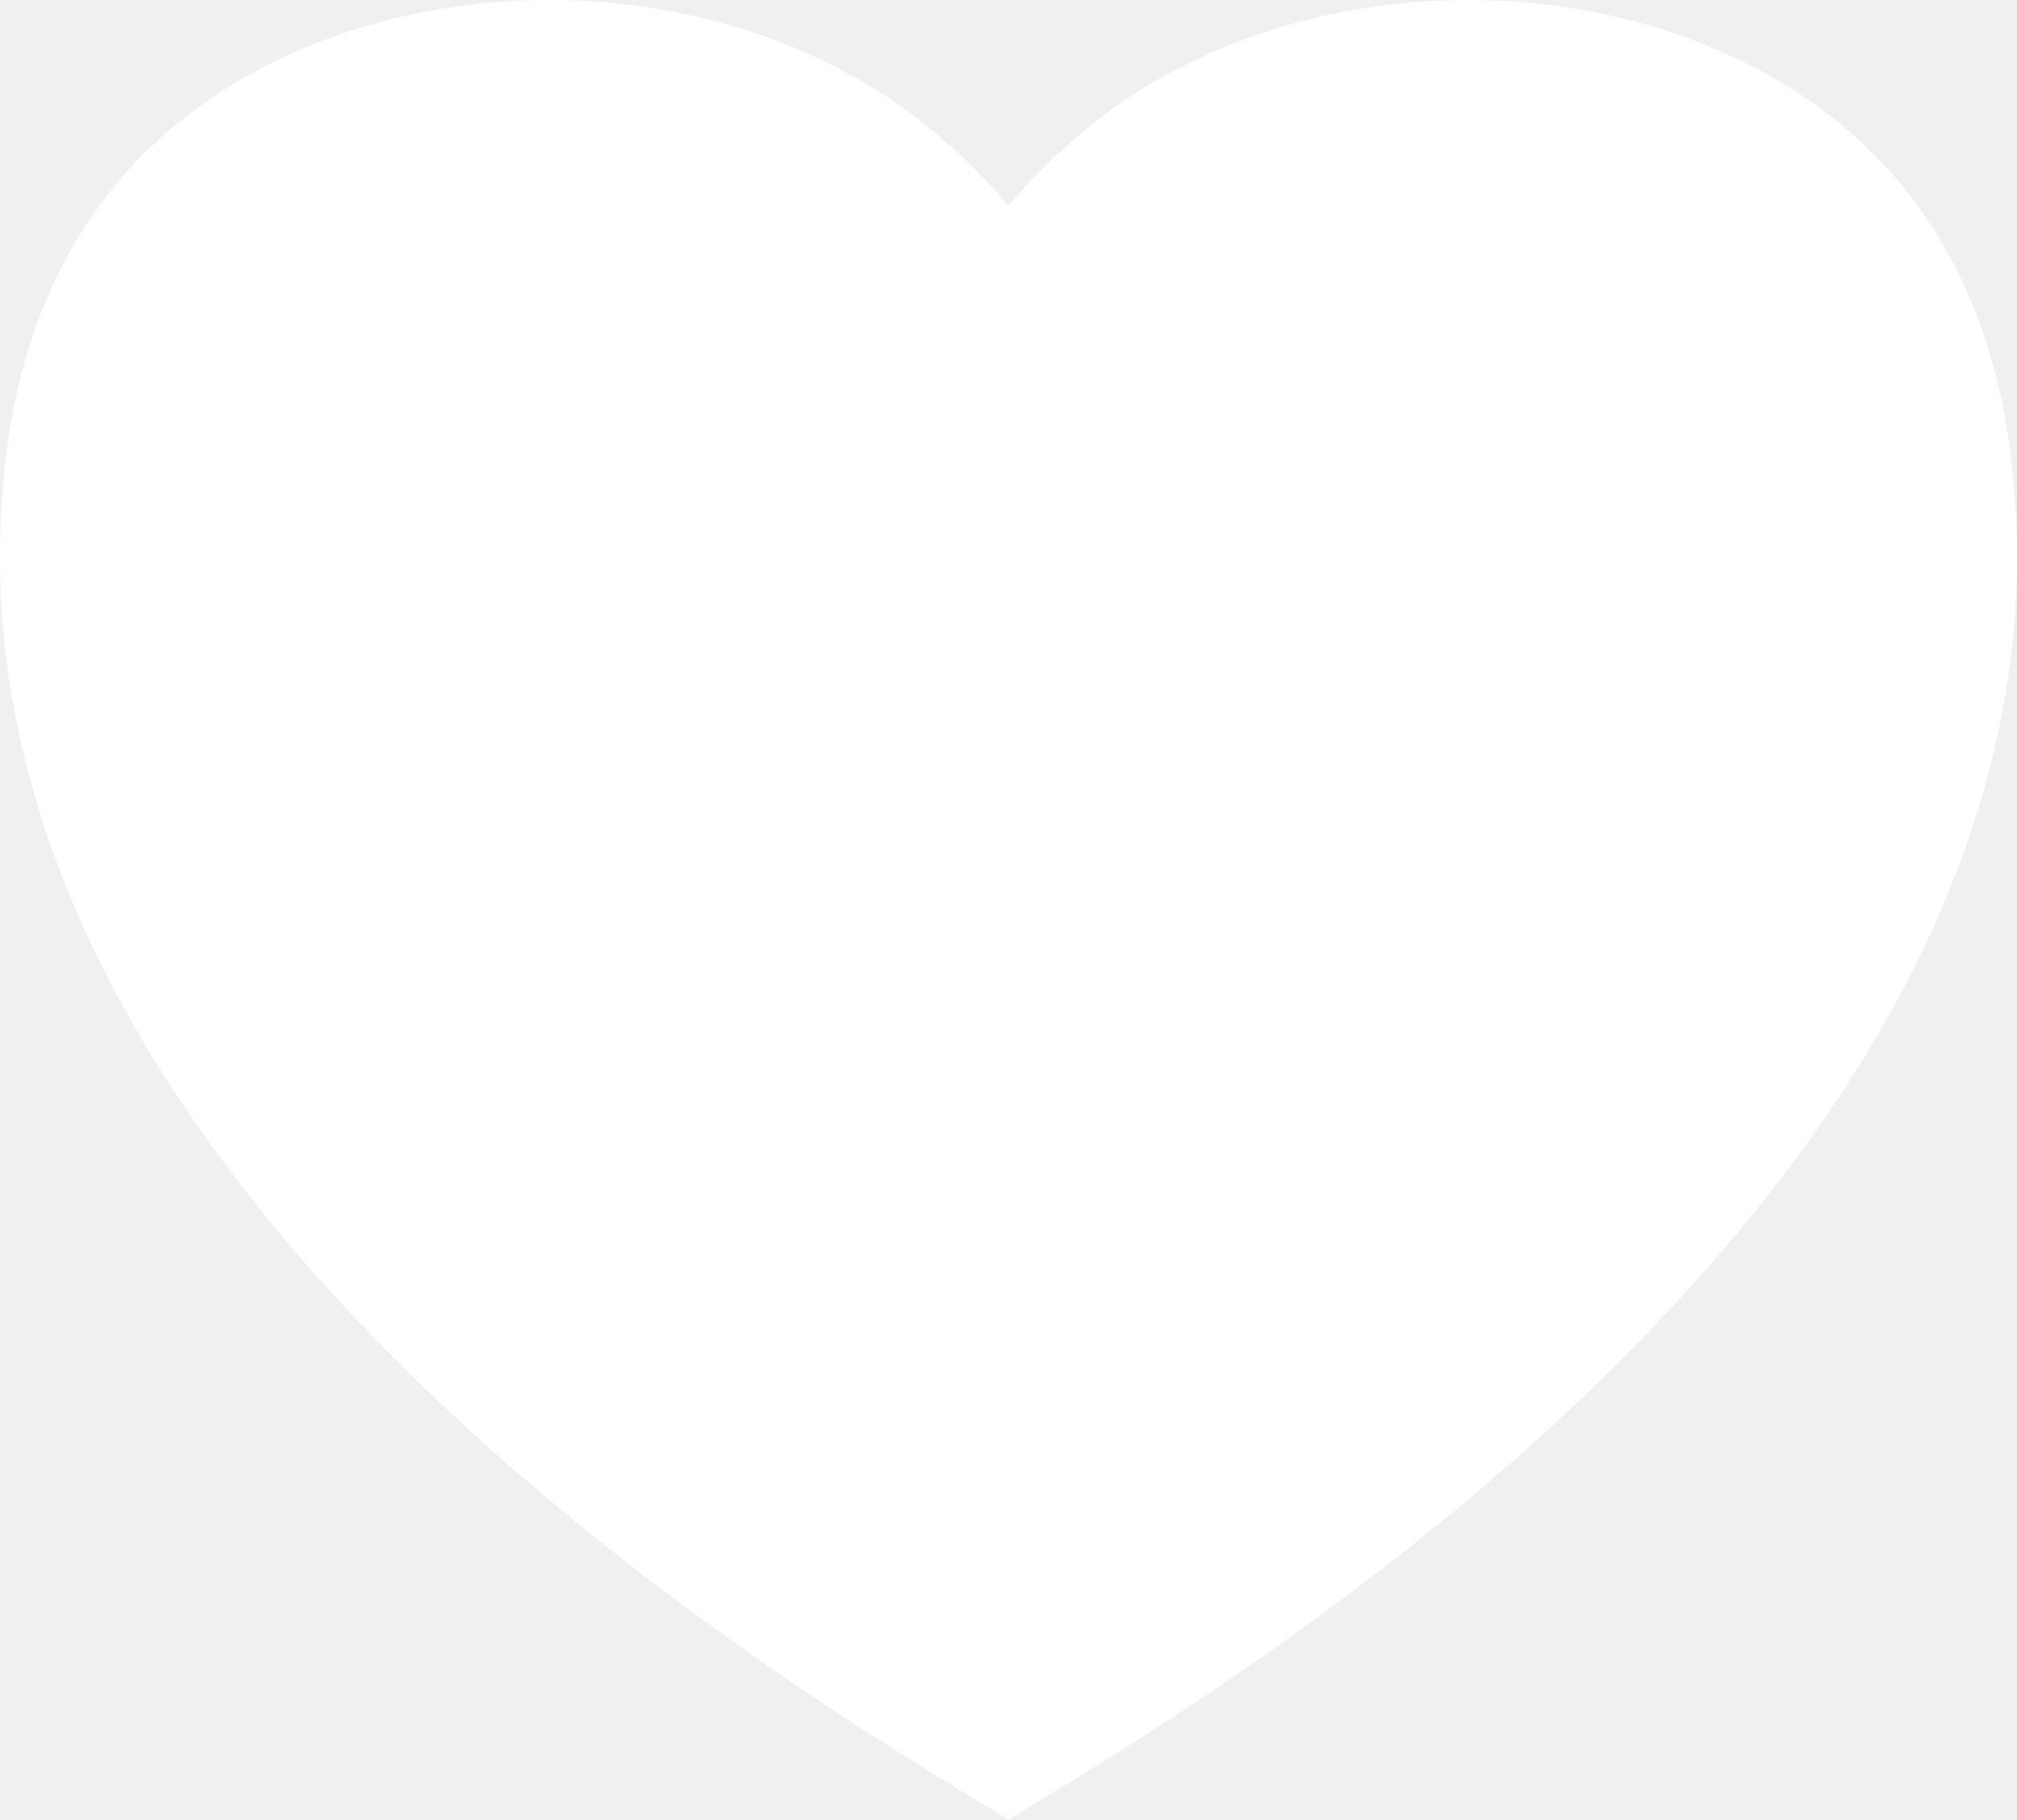
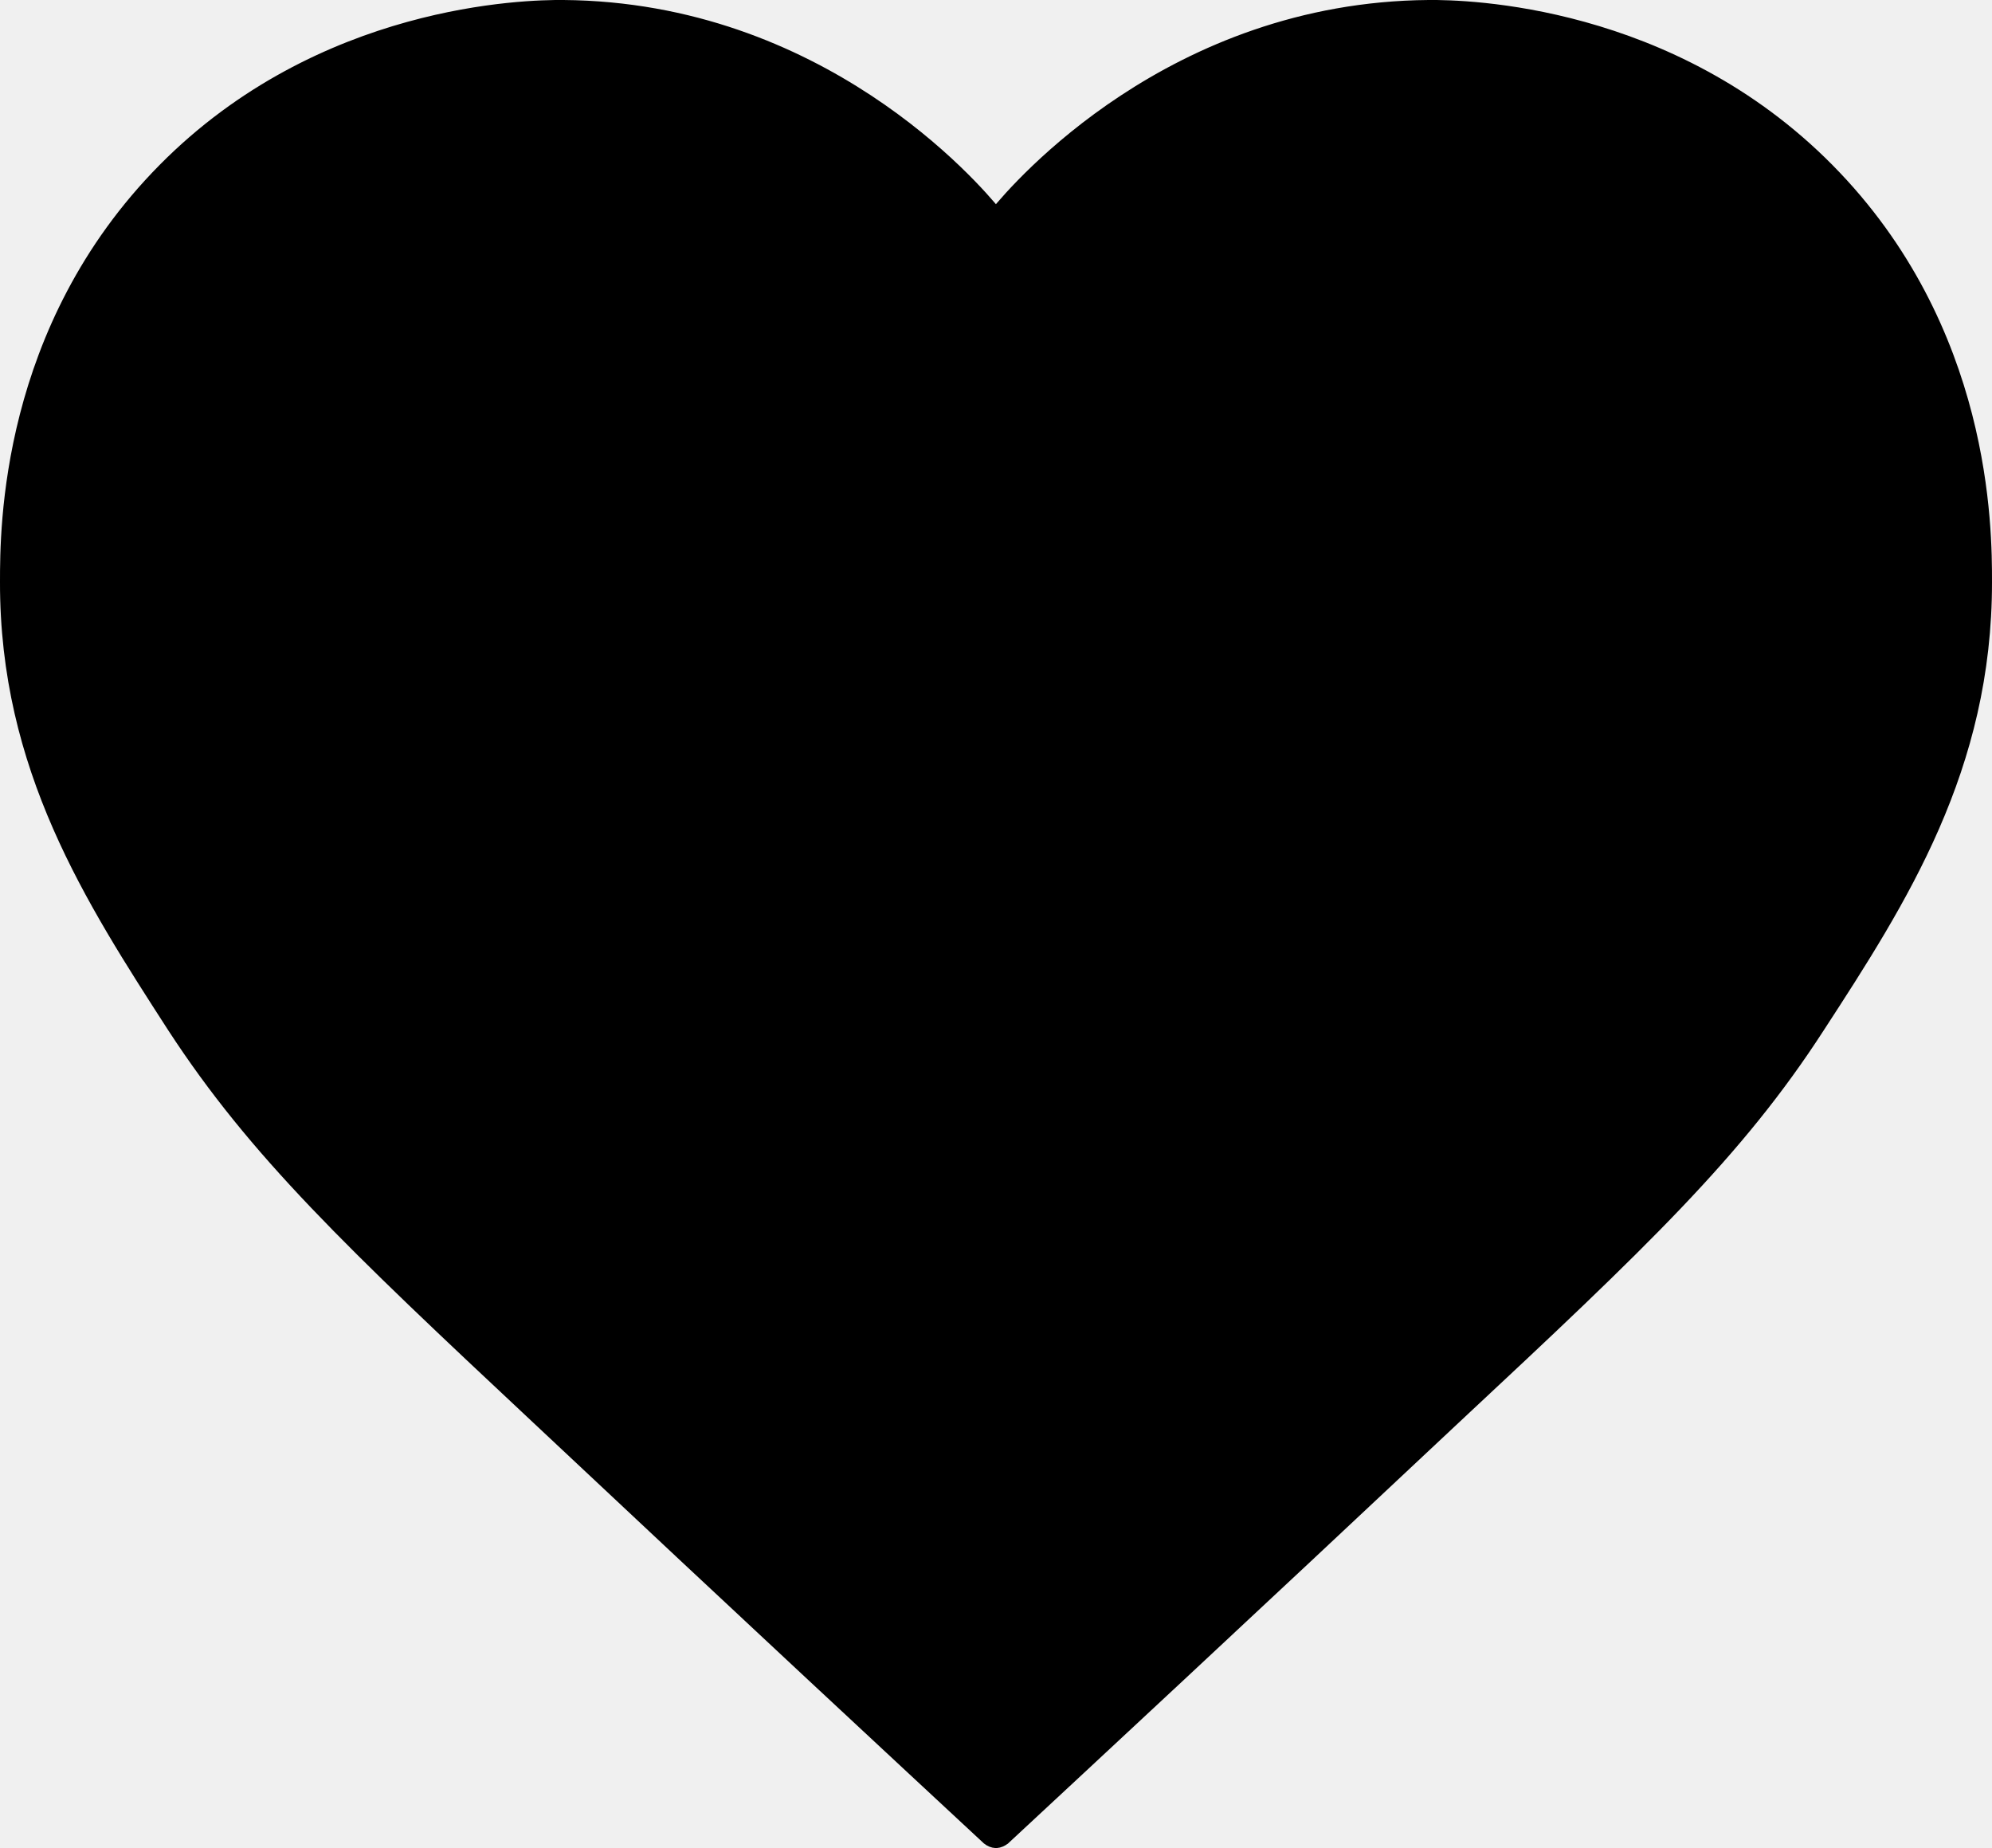
- <svg xmlns="http://www.w3.org/2000/svg" viewBox="0 0 143.29 129.29">
+ <svg xmlns="http://www.w3.org/2000/svg" viewBox="0 0 116.39 107.96">
  <defs>
-     <style>.cls-1{fill:#fff;stroke:#fff;stroke-miterlimit:10;stroke-width:5px;}</style>
+     <style>.cls-1,.cls-2{stroke:#000;stroke-miterlimit:10;}.cls-2{fill:#fff;}</style>
  </defs>
  <g id="Capa_2" data-name="Capa 2">
-     <g id="Capa_3" data-name="Capa 3">
-       <path class="cls-1" d="M70.28,127.2c7.53-4.91,74.34-41.35,70.33-92-.27-3.42-1.08-13.63-8.5-21.67C120.38.83,96.91-1.29,81.28,9.2a39.91,39.91,0,0,0-14.33,18" />
-       <path class="cls-1" d="M73,127.2c-7.53-4.91-74.34-41.35-70.33-92,.27-3.42,1.08-13.63,8.5-21.67C22.9.83,46.38-1.29,62,9.2a39.91,39.91,0,0,1,14.33,18" />
+     <g id="Capa_2-2" data-name="Capa 2">
+       <path class="cls-1" d="M58.54,107.35c4.67-4.34,14-13,26.35-24.6,11-10.26,16.54-15.54,21.25-22.83C111,52.45,115.9,44.81,115.89,34c0-3.08,0-14.72-9.17-24S85.63.48,83.47.5C68.55.62,59.58,11,58.3,12.58" />
+       <path class="cls-1" d="M57.85,107.35c-4.67-4.34-14-13-26.35-24.6C20.54,72.49,15,67.21,10.25,59.92,5.43,52.45.48,44.81.5,34c0-3.08,0-14.72,9.17-24S30.76.48,32.92.5C47.84.62,56.81,11,58.08,12.58" />
+       <path class="cls-1" d="M58.54,107.35" />
+       <path class="cls-2" d="M58.58,107.31a.7.7,0,0,1-.38.16.68.68,0,0,1-.38-.15" />
+       <path d="M59.64,105.85c0-2.7,0-5.41,0-8.1,0-1.93-3-1.93-3,0-.06,2.7-.07,5.41,0,8.1,0,1.93,3,1.93,3,0Z" />
+       <path d="M56.51,87.79a43.77,43.77,0,0,1,.11,9.06h3a59.7,59.7,0,0,1-.12-9.31c.17-3.38-.26-6.75.09-10.12.2-1.92-2.8-1.9-3,0-.35,3.36.09,6.74-.09,10.12a59.51,59.51,0,0,0,.12,9.31,1.5,1.5,0,0,0,3,0,43.77,43.77,0,0,0-.11-9.06c-.22-1.9-3.22-1.92-3,0Z" />
+       <path d="M59.65,75.79q.25-11.71.1-23.42a1.5,1.5,0,0,0-3,0q.15,11.71-.1,23.42c0,1.93,3,1.93,3,0Z" />
+       <path d="M59.52,50.79c-.32-3.92-1.07-7.89-.46-11.81.5-3.16,1.44-5.76,1.28-9-.09-1.92-3.09-1.93-3,0,.16,3.36-1.06,6.27-1.4,9.55-.4,3.76.27,7.53.58,11.28.16,1.91,3.16,1.93,3,0Z" />
+       <path d="M59.84,29.87c-1.09-2.62-.6-5.88-.47-8.68.12-2.44.16-4.9.43-7.32.21-1.92-2.79-1.9-3,0-.31,2.81-.36,5.68-.48,8.51s-.45,5.69.63,8.29c.73,1.76,3.63,1,2.89-.8Z" />
+       <path d="M53.55,81.87a1.5,1.5,0,0,0,0-3,1.5,1.5,0,0,0,0,3Z" />
    </g>
  </g>
</svg>
